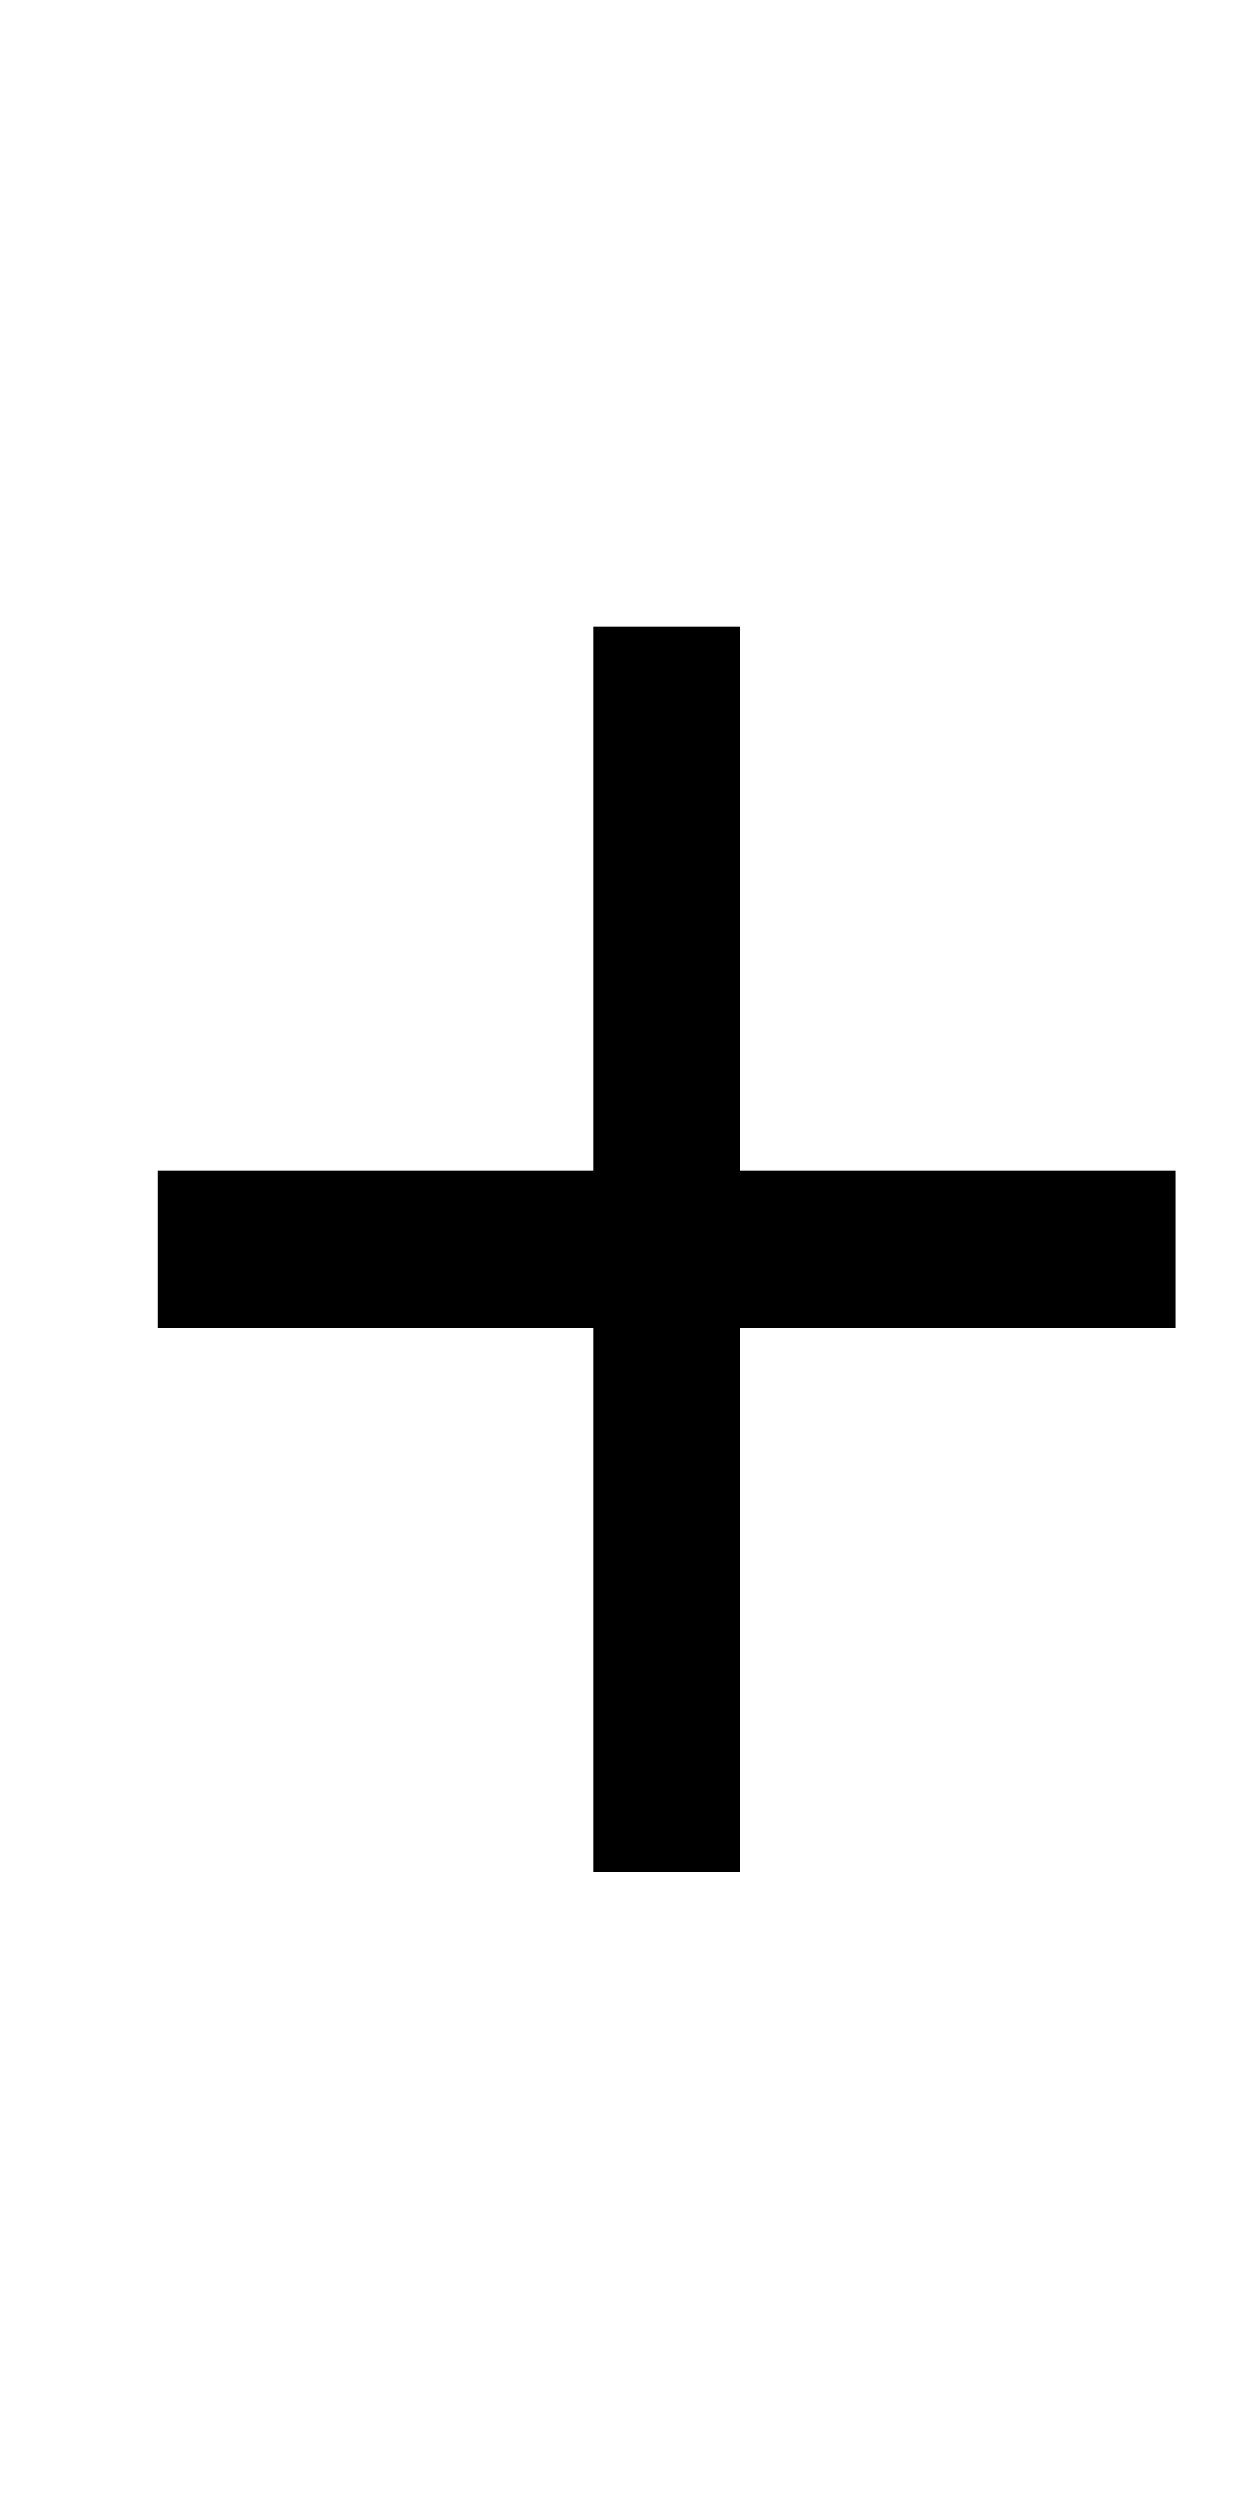
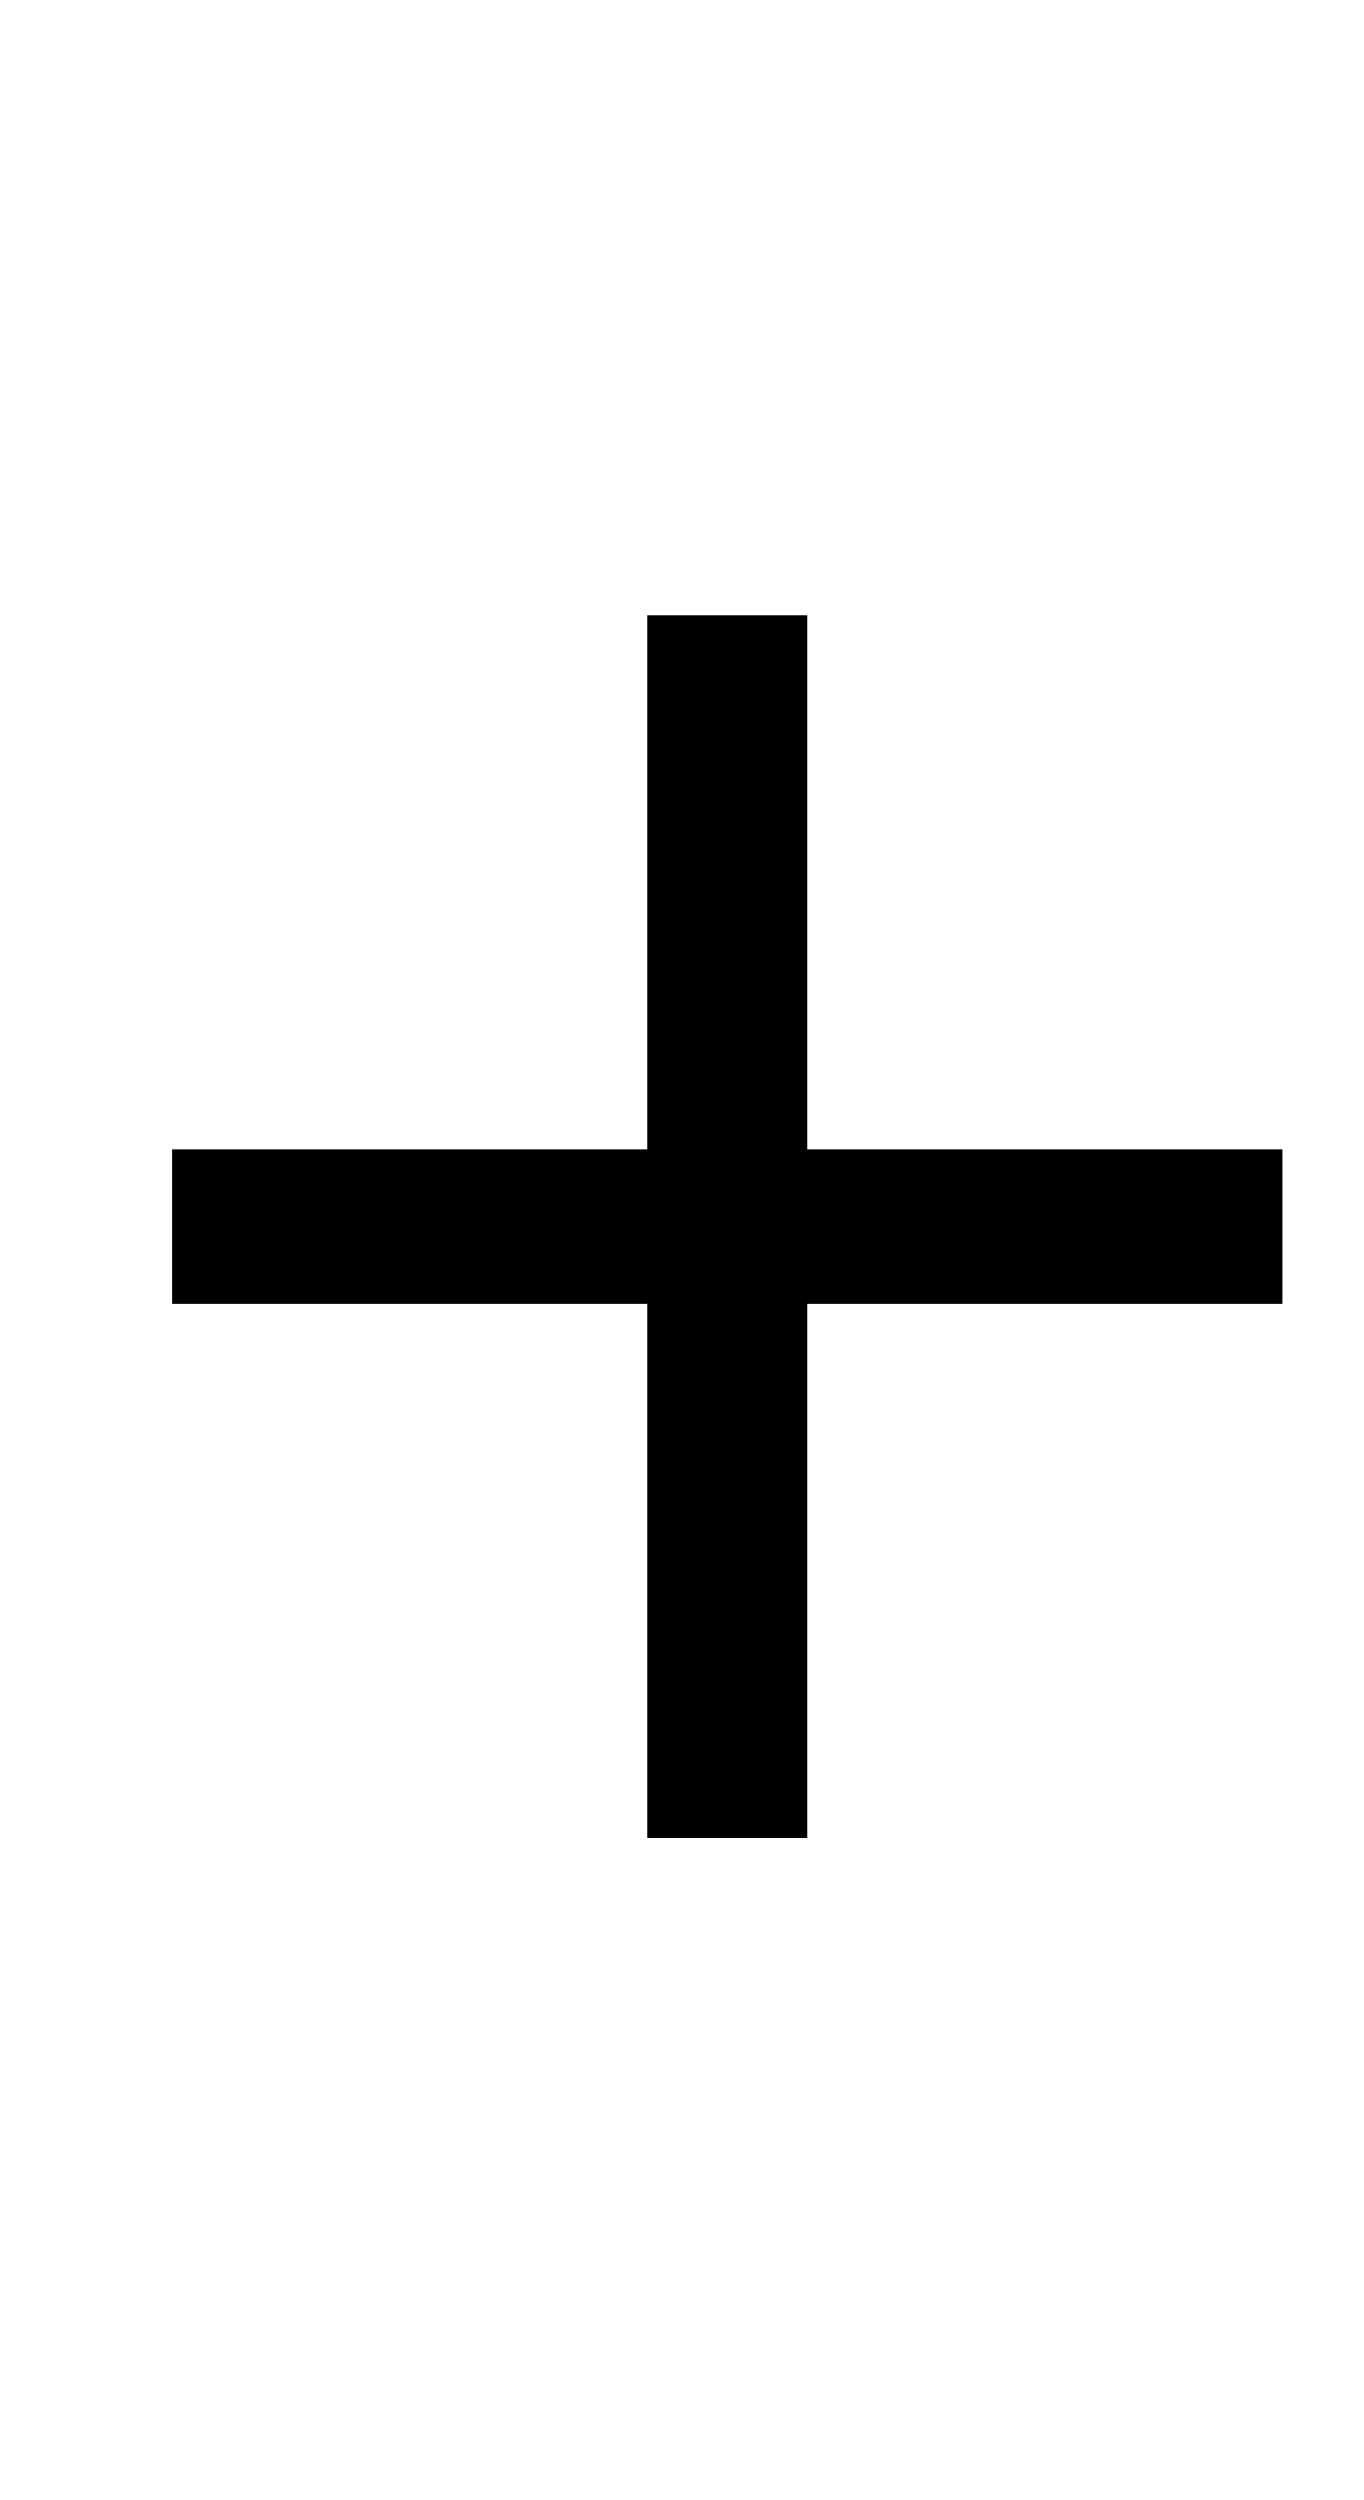
- <svg xmlns="http://www.w3.org/2000/svg" version="1.1" width="18" height="36" viewBox="0 0 18 36">
-   <g transform="translate(0,0), scale(1,1.2)">
+ <svg xmlns="http://www.w3.org/2000/svg" version="1.1" width="18" height="33" viewBox="0 0 18 33">
+   <g transform="translate(0,0), scale(1,1.08)">
    <path d="M8.544 22.464v-6.528h-6.272v-1.888h6.272v-6.528h2.112v6.528h6.272v1.888h-6.272v6.528h-2.112z" />
  </g>
</svg>
